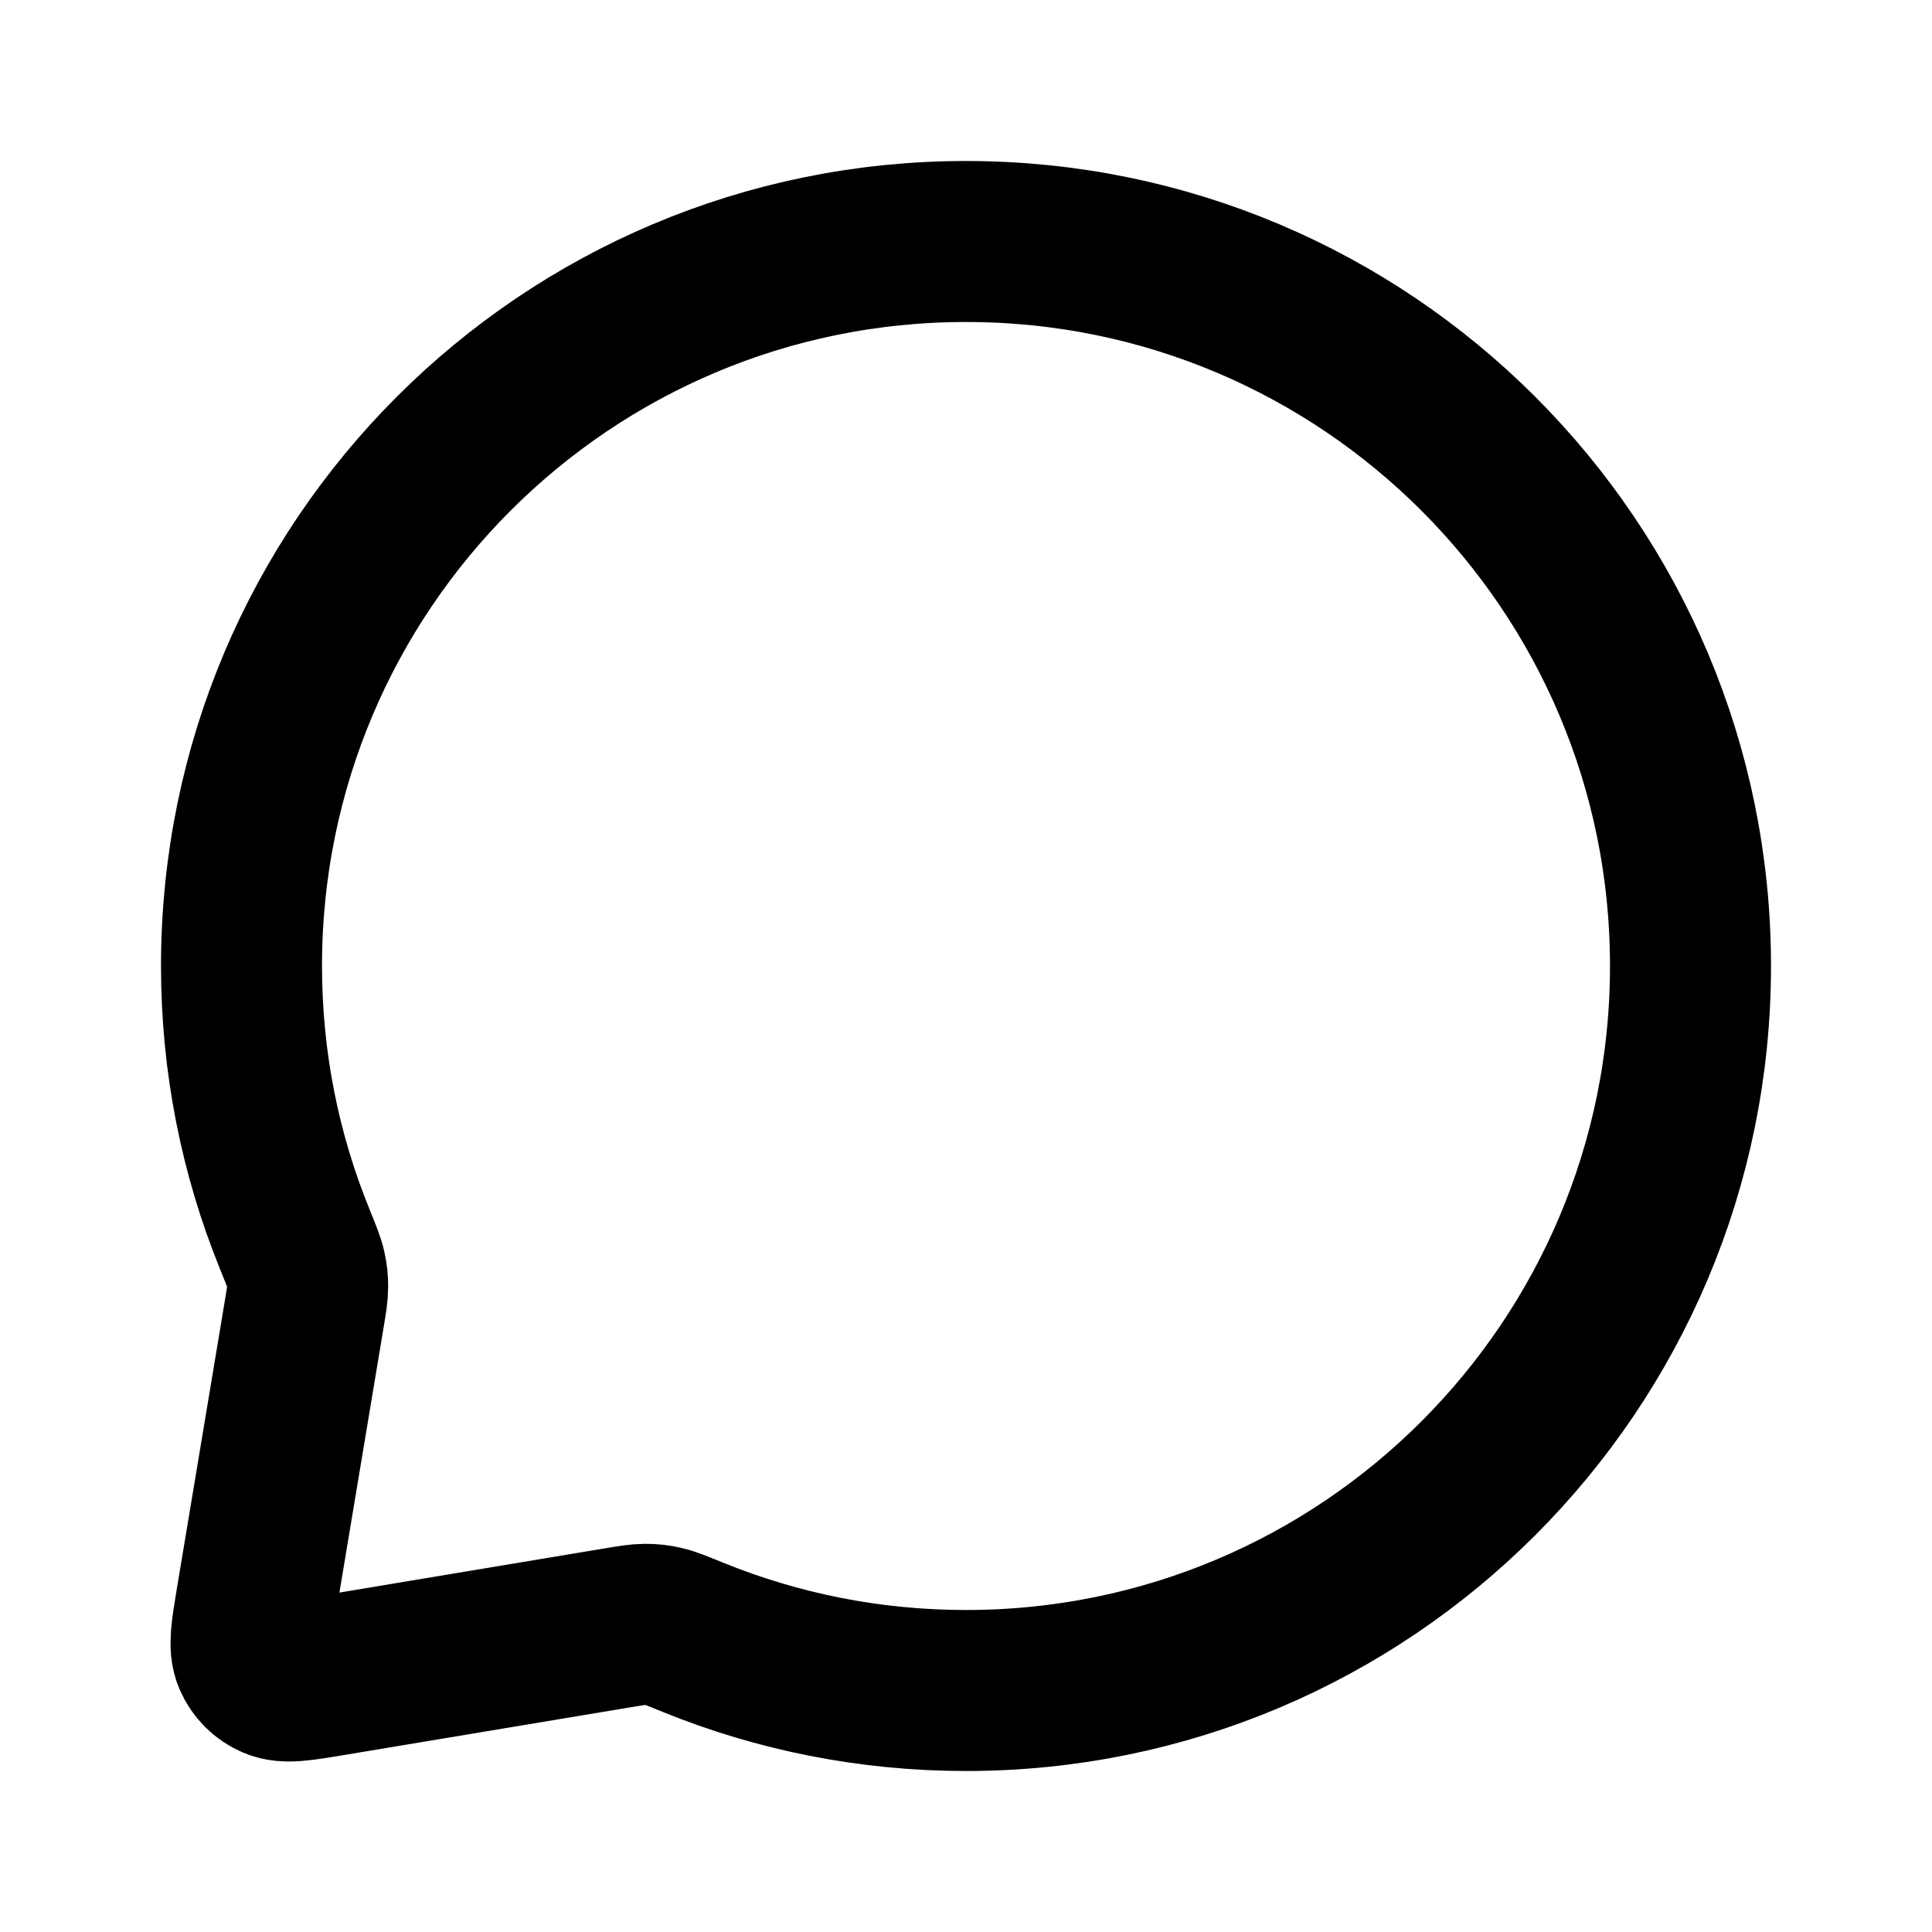
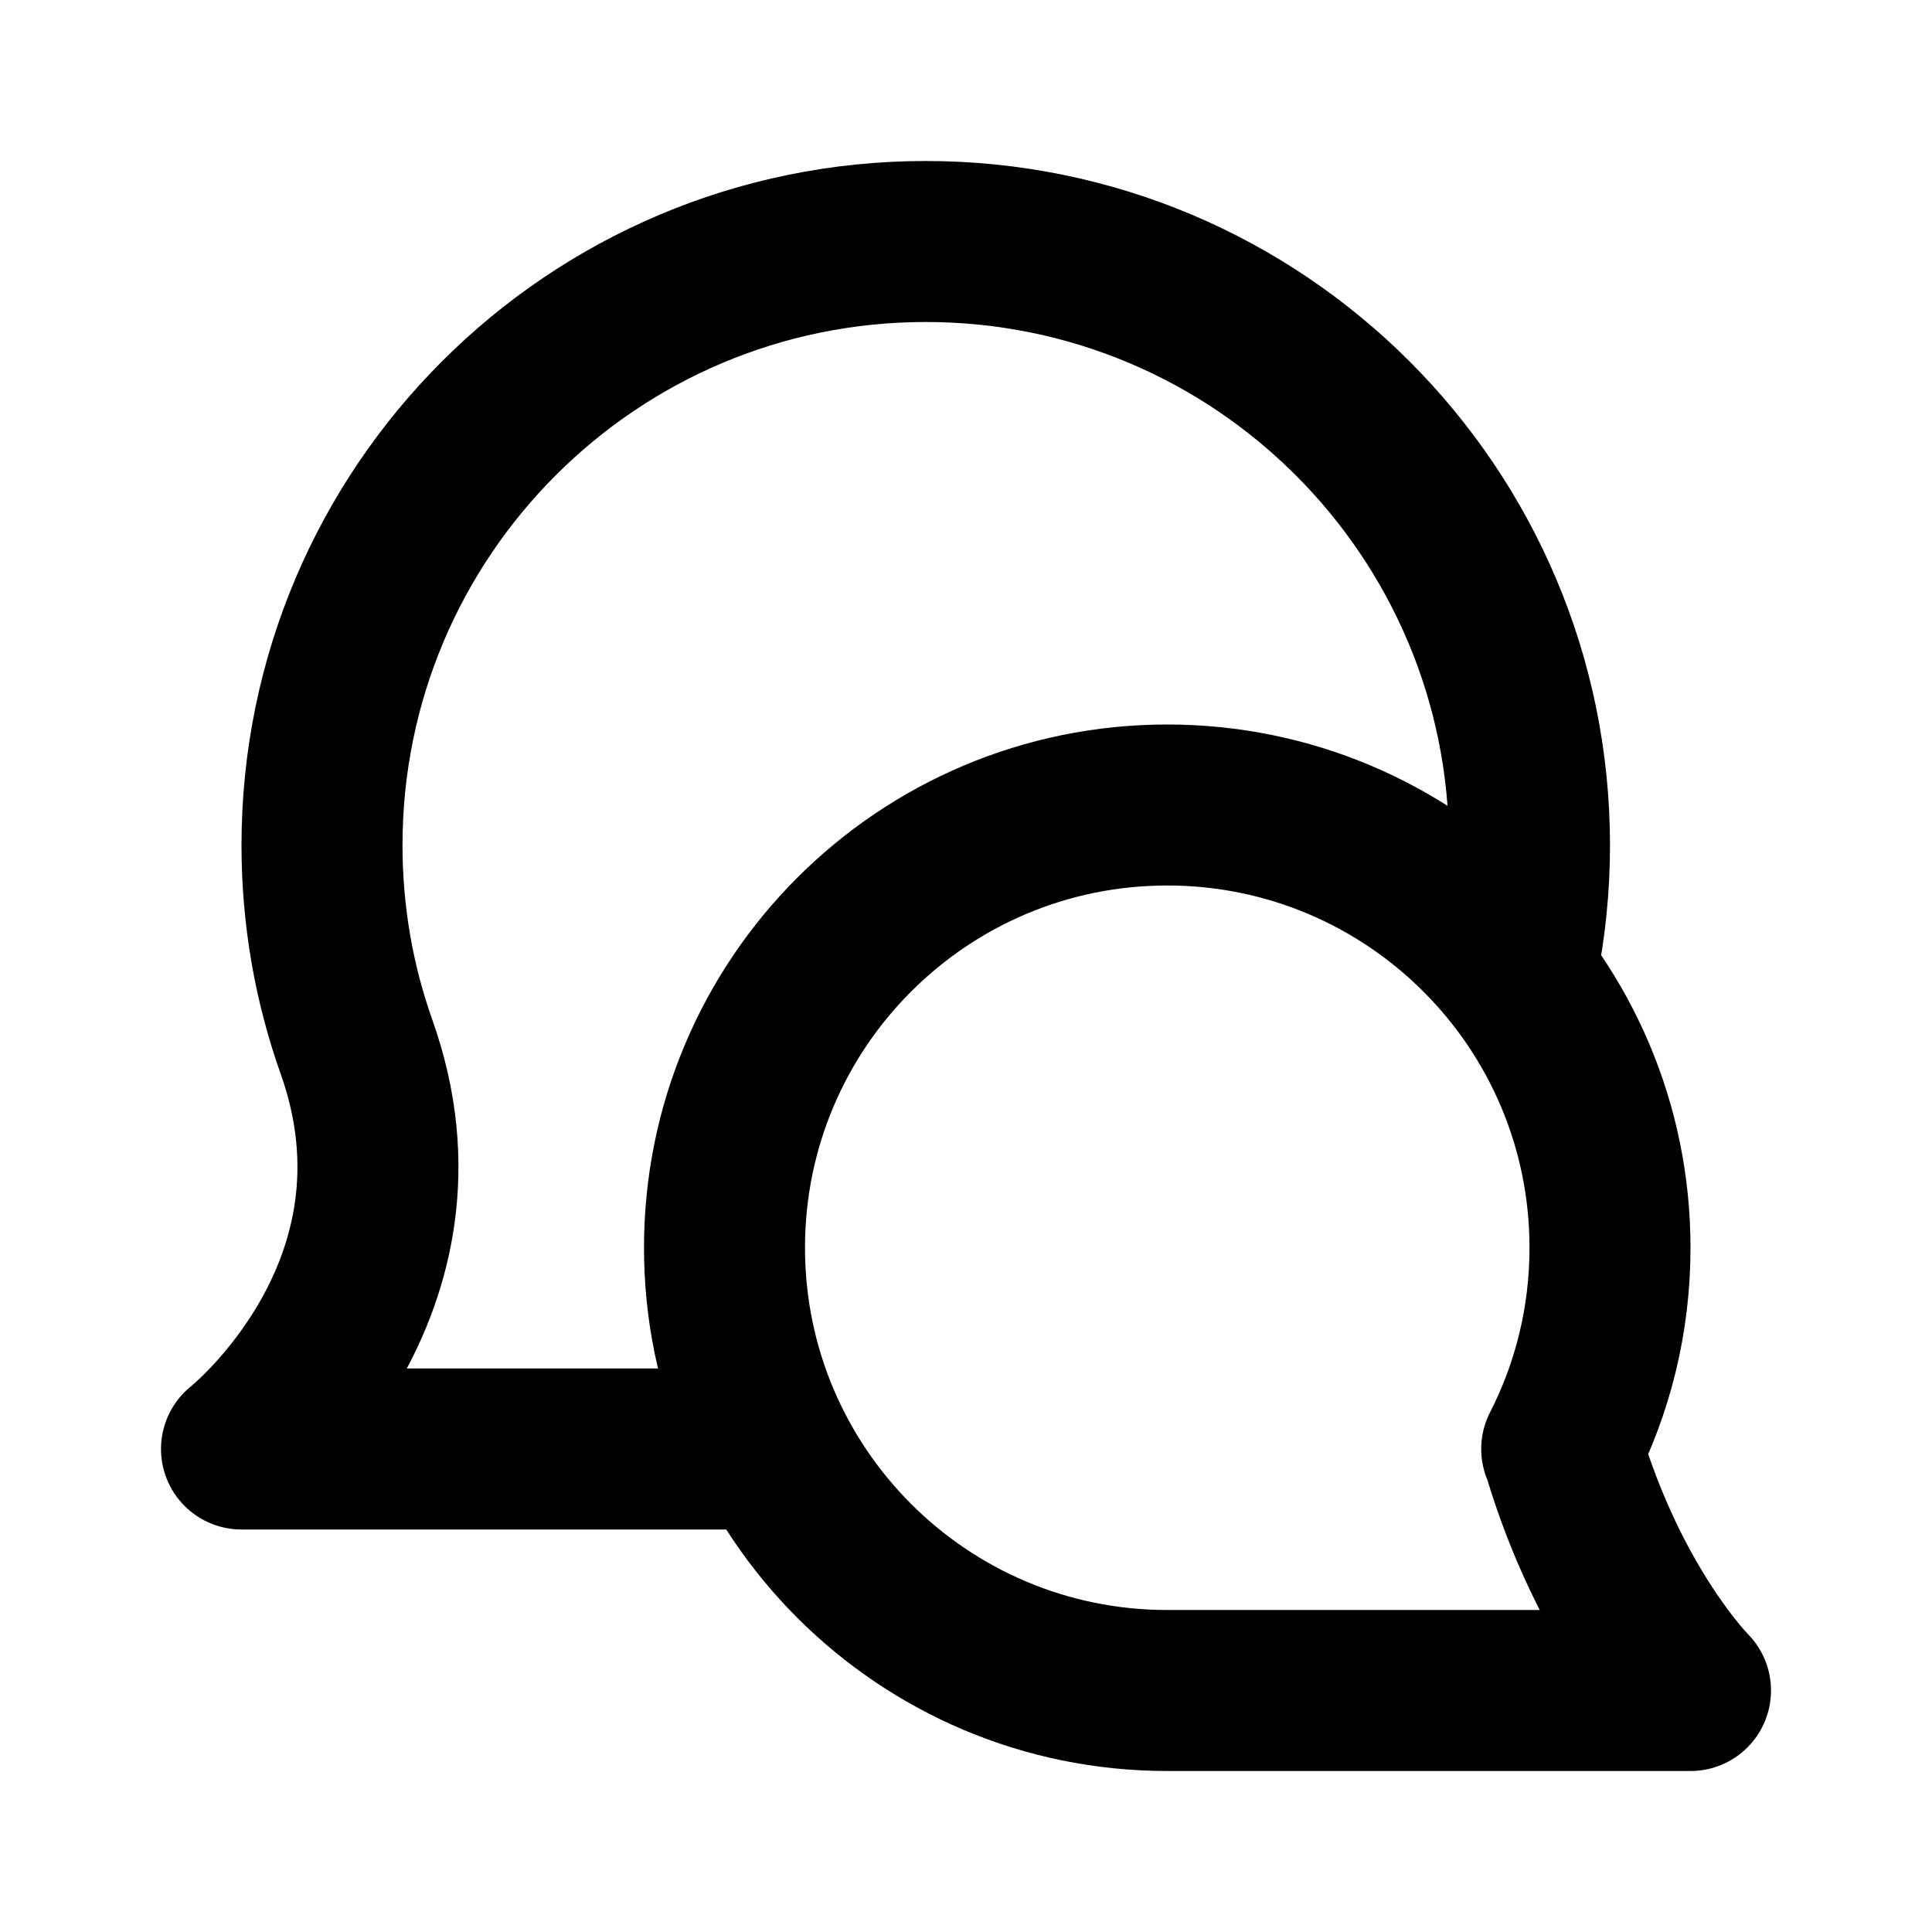
<svg xmlns="http://www.w3.org/2000/svg" width="800px" height="800px" viewBox="0 0 24 24" fill="none">
-   <path d="M21 12C21 16.971 16.971 21 12 21C10.803 21 9.66 20.766 8.615 20.342C8.416 20.261 8.316 20.22 8.235 20.202C8.156 20.184 8.097 20.178 8.016 20.178C7.933 20.178 7.843 20.193 7.663 20.223L4.105 20.816C3.732 20.878 3.546 20.909 3.411 20.851C3.293 20.801 3.199 20.707 3.149 20.589C3.091 20.454 3.122 20.268 3.184 19.895L3.777 16.337C3.807 16.157 3.822 16.067 3.822 15.984C3.822 15.903 3.816 15.844 3.798 15.765C3.78 15.684 3.739 15.585 3.658 15.384C3.234 14.34 3 13.197 3 12C3 7.029 7.029 3 12 3C16.971 3 21 7.029 21 12Z" stroke="#000000" stroke-width="2" stroke-linecap="round" stroke-linejoin="round" />
+   <path d="M19.4 18C19.784 17.25 20 16.4 20 15.5C20 12.462 17.538 10 14.5 10C11.462 10 9 12.462 9 15.5C9 18.538 11.462 21 14.5 21L21 21C21 21 20 20 19.414 18.029M18.85 12C18.948 11.515 19 11.014 19 10.5C19 6.358 15.642 3 11.5 3C7.358 3 4 6.358 4 10.5C4 11.377 4.15 12.218 4.427 13C5.501 16.012 3 18 3 18H9.5" stroke="#000000" stroke-width="2" stroke-linecap="round" stroke-linejoin="round" />
</svg>
